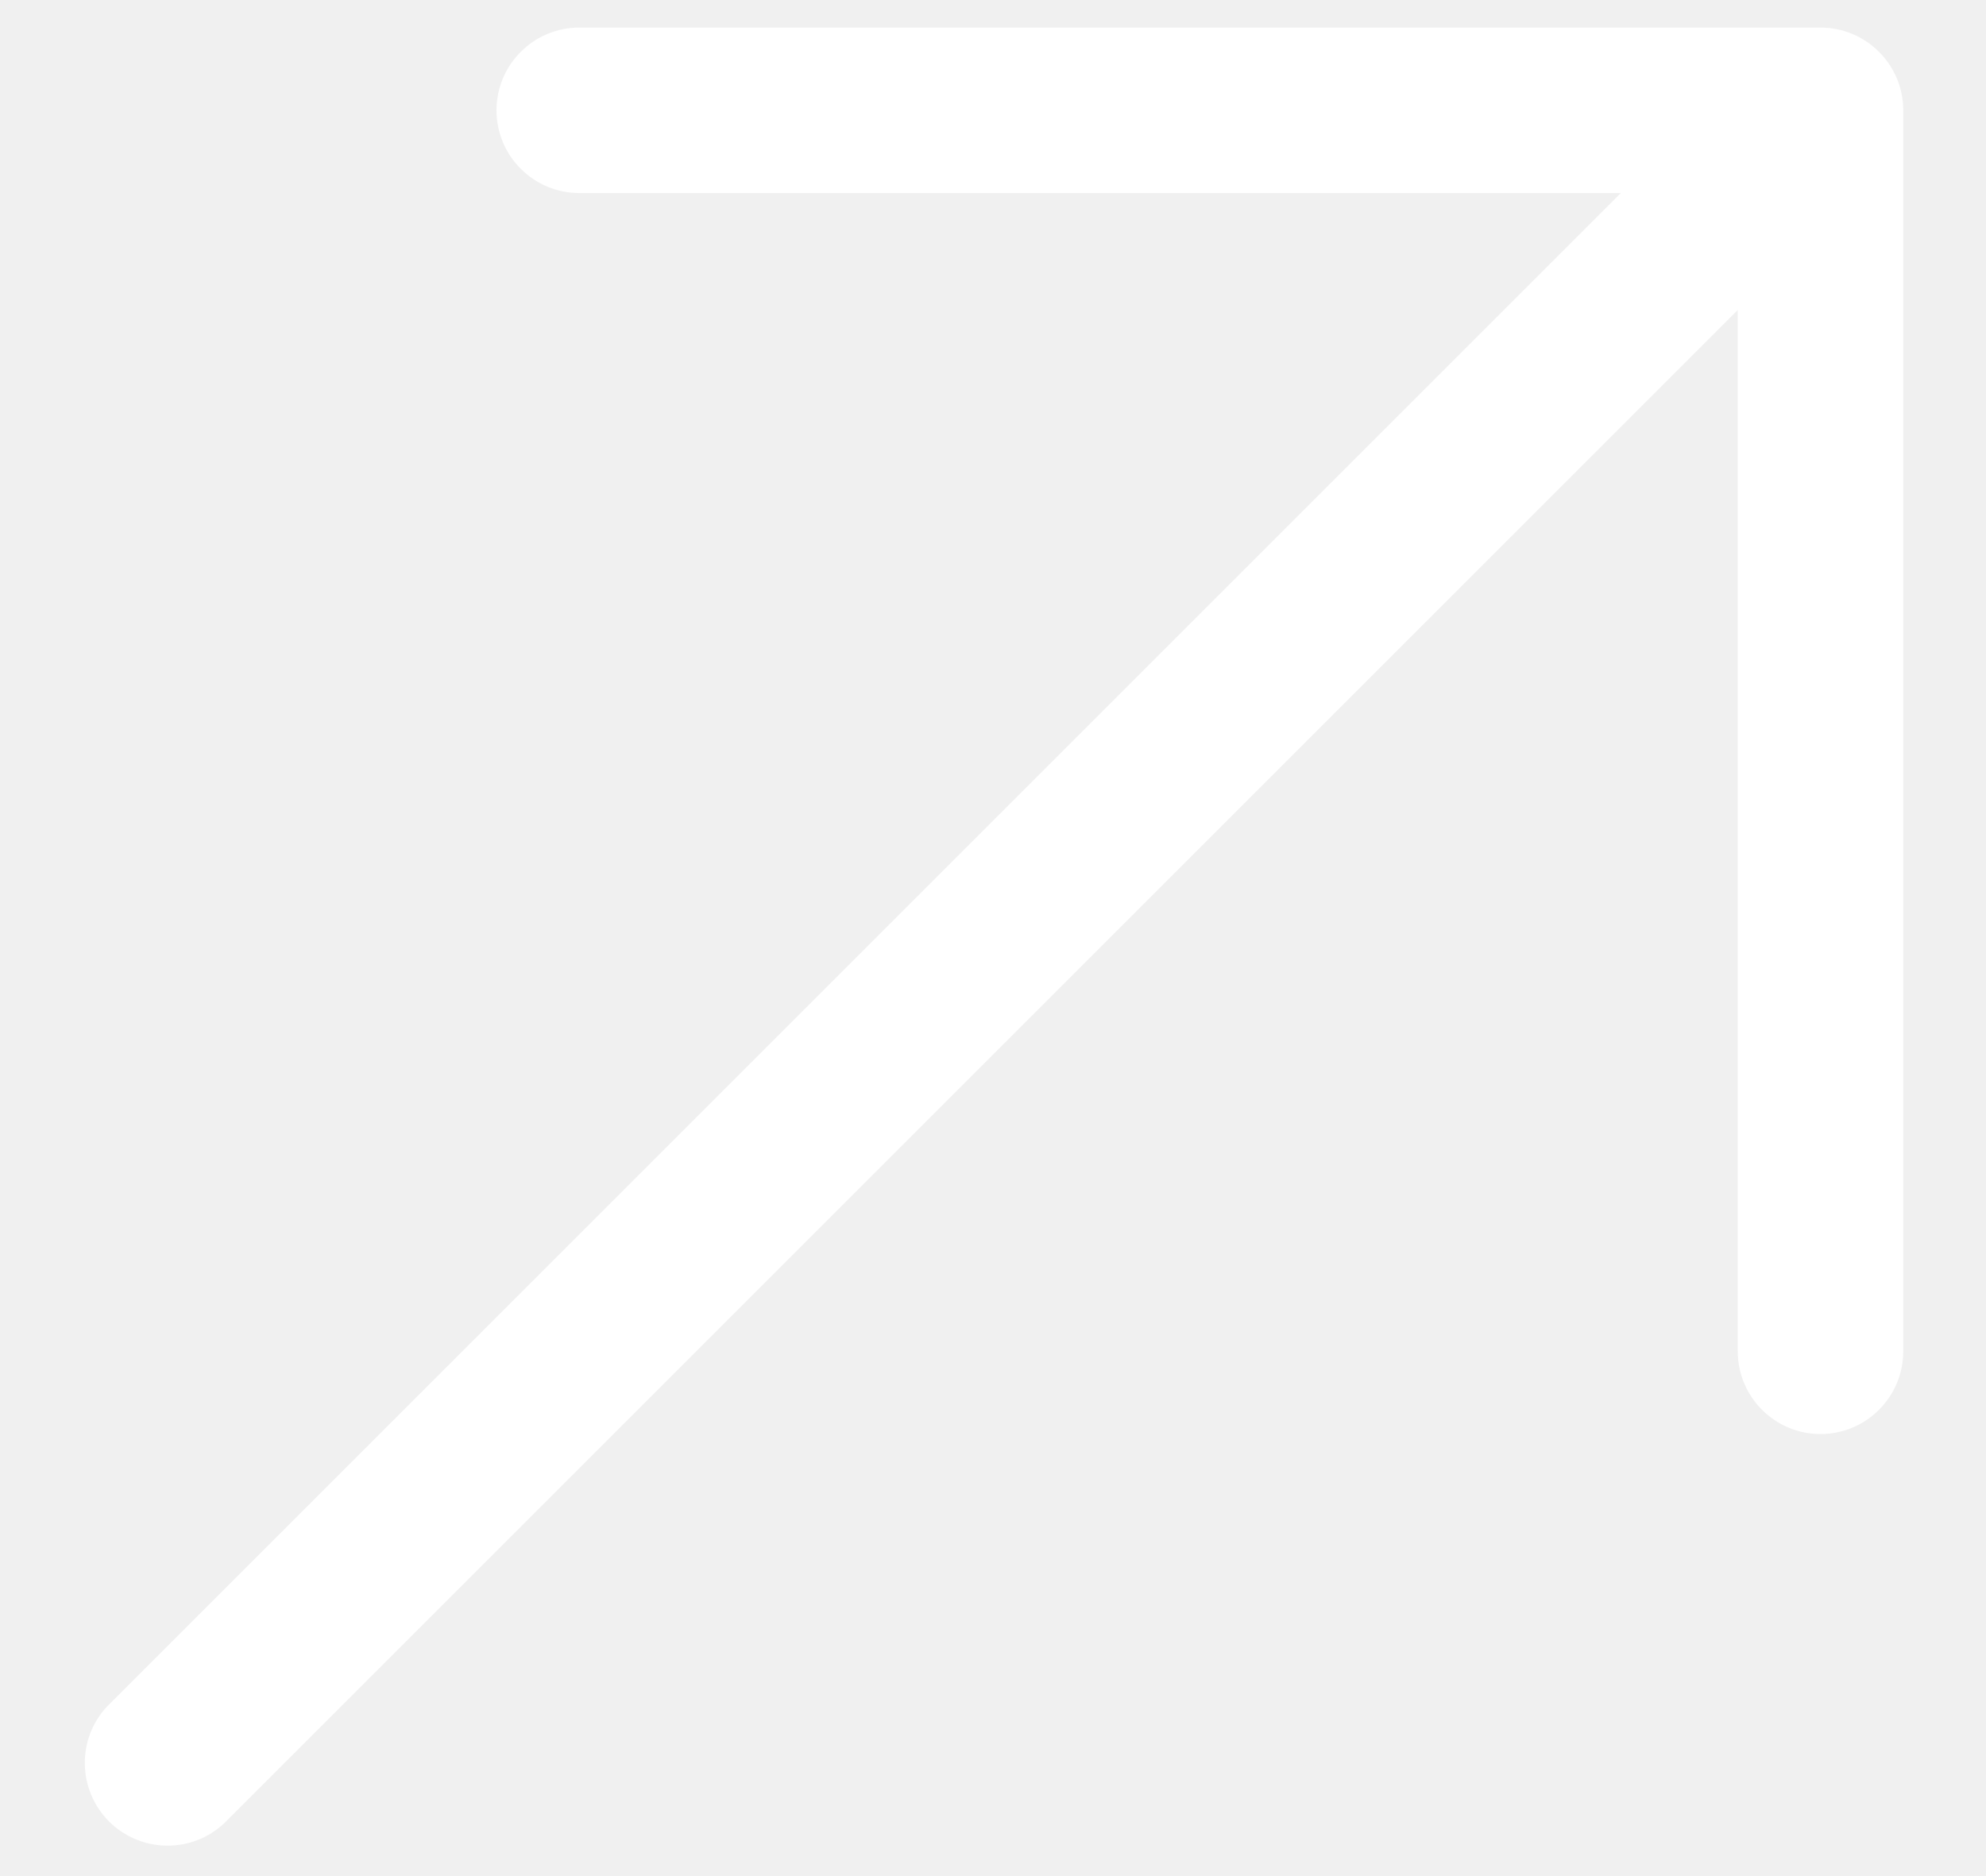
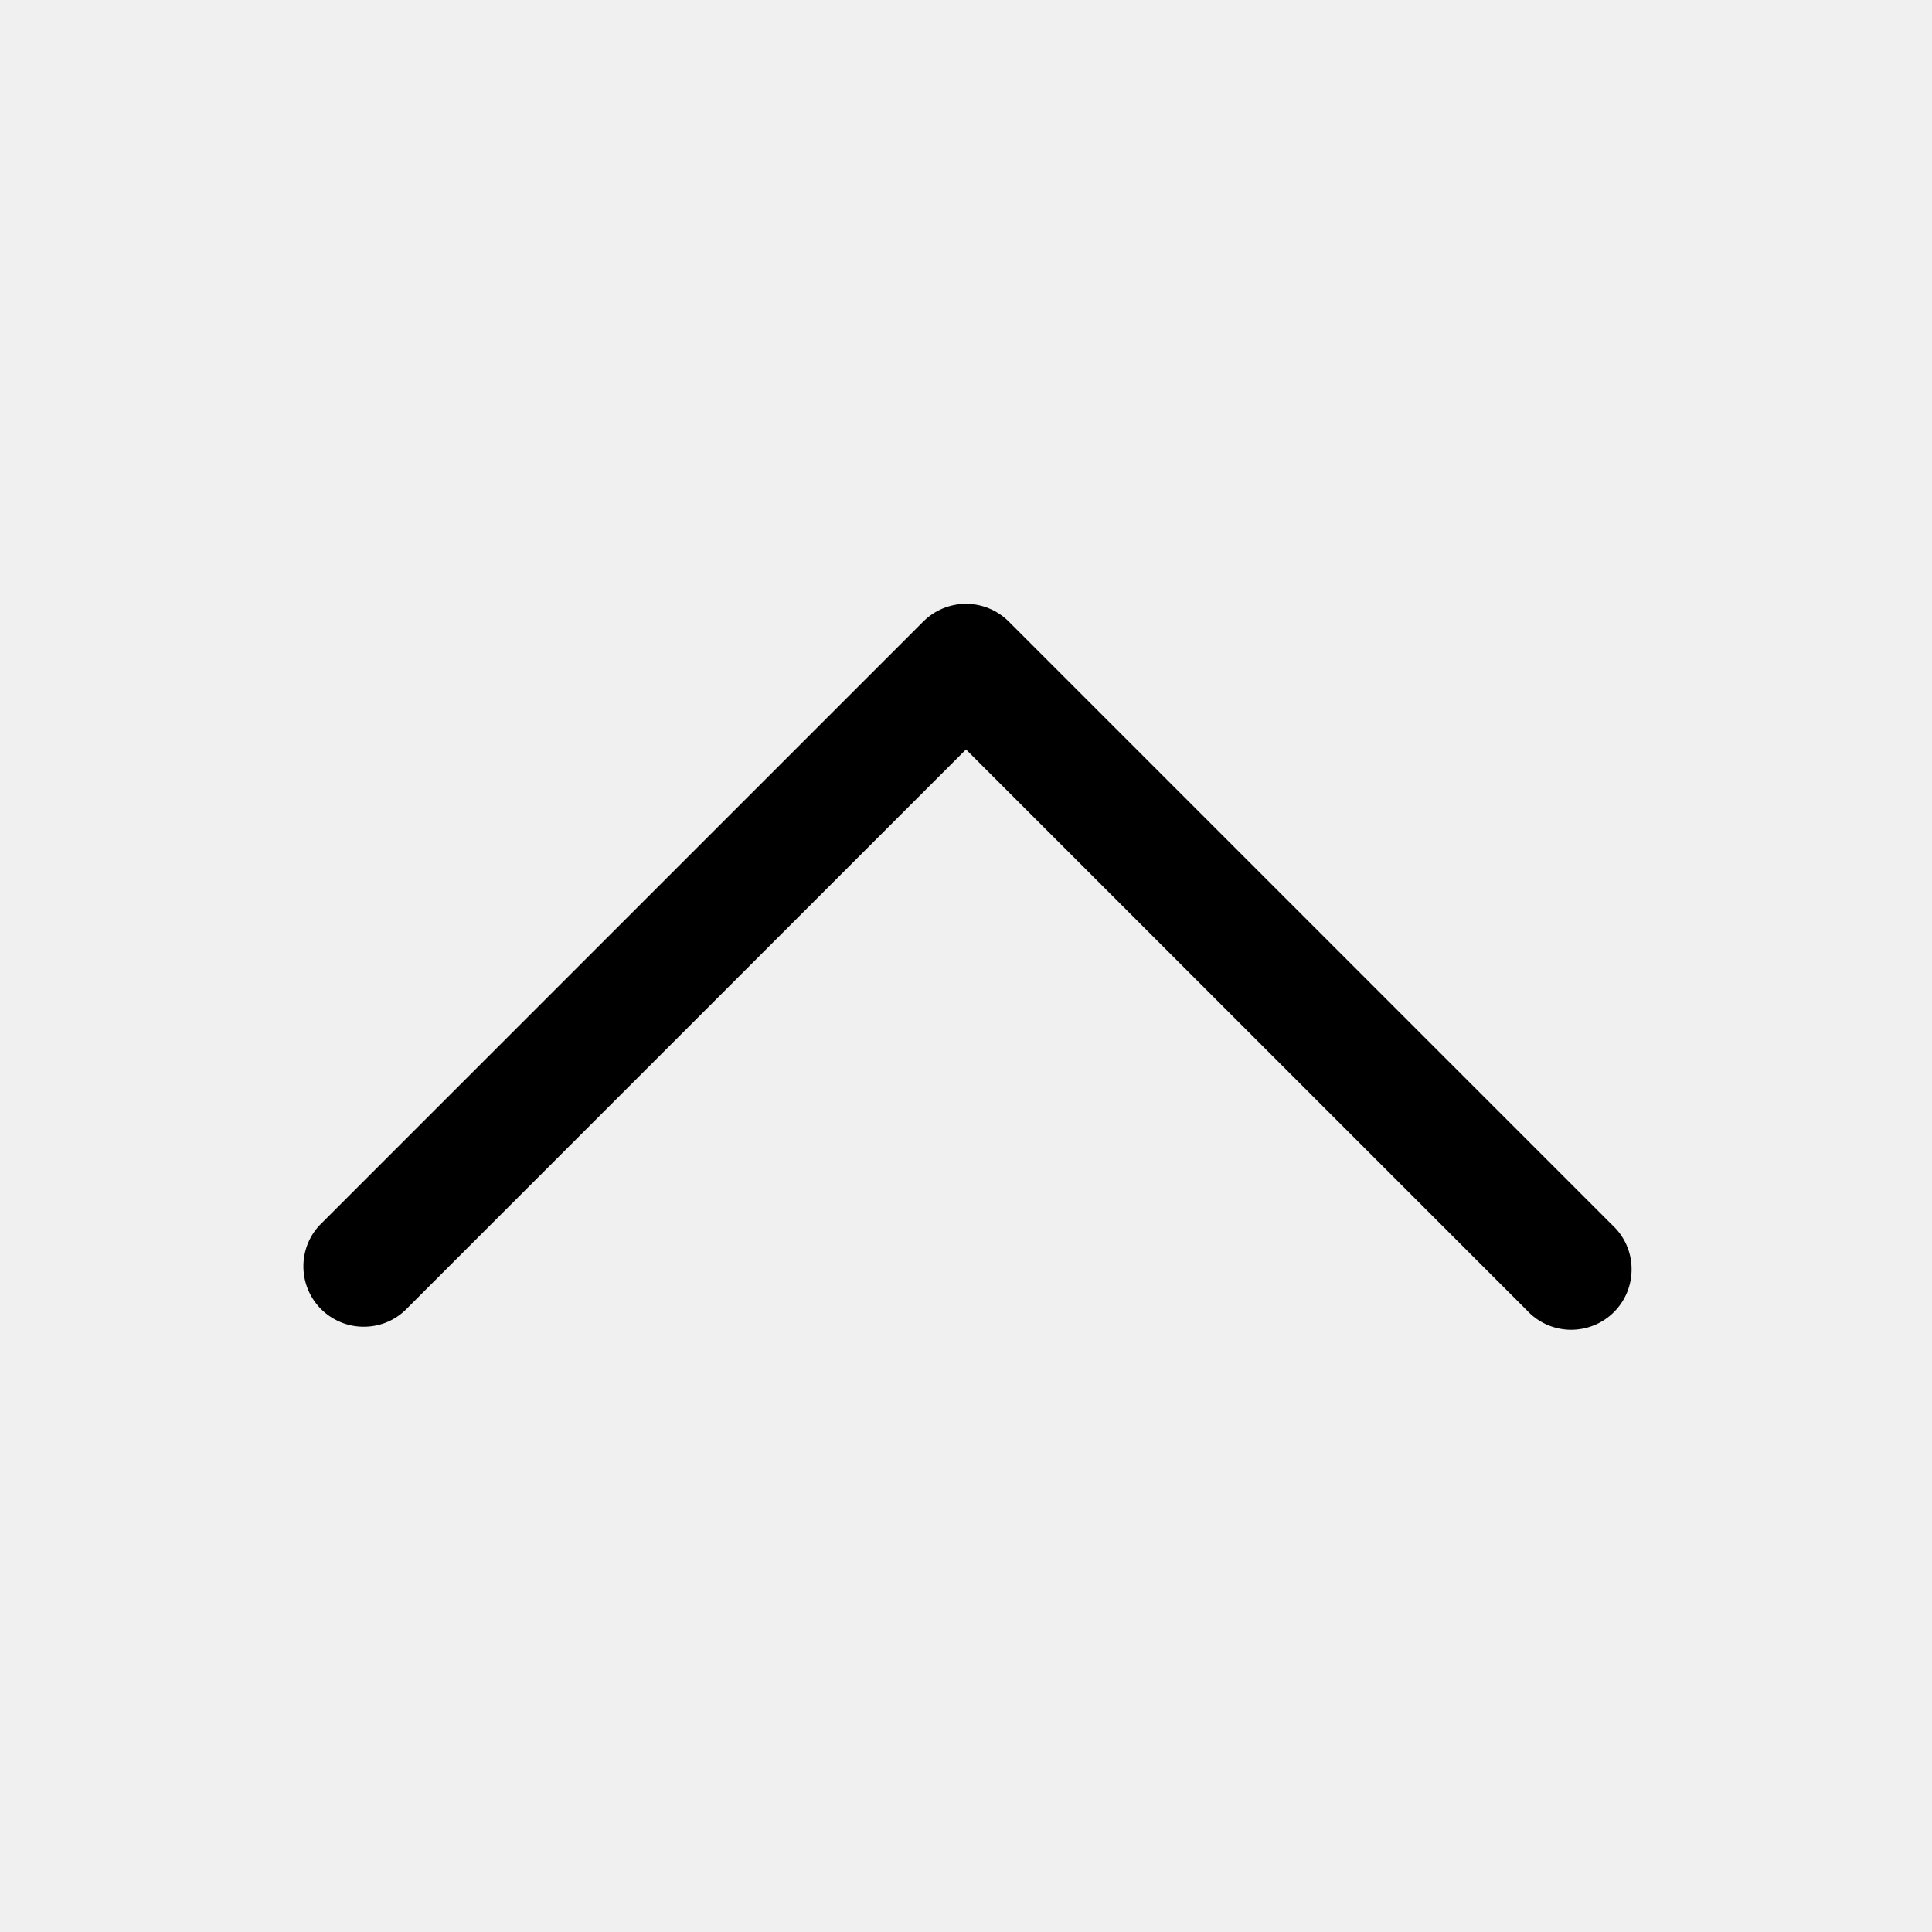
- <svg xmlns="http://www.w3.org/2000/svg" width="18" height="17" viewBox="0 0 18 17" fill="none">
-   <path fill-rule="evenodd" clip-rule="evenodd" d="M5.25 0.25H16.5C16.699 0.25 16.89 0.329 17.03 0.47C17.171 0.61 17.25 0.801 17.25 1V12.25C17.25 12.449 17.171 12.64 17.03 12.78C16.89 12.921 16.699 13 16.5 13C16.301 13 16.11 12.921 15.97 12.78C15.829 12.64 15.75 12.449 15.75 12.25V2.81L2.03 16.53C1.888 16.663 1.7 16.735 1.505 16.731C1.311 16.728 1.126 16.649 0.988 16.512C0.851 16.374 0.772 16.189 0.769 15.995C0.765 15.8 0.837 15.612 0.97 15.47L14.69 1.75H5.25C5.051 1.75 4.86 1.671 4.72 1.53C4.579 1.39 4.5 1.199 4.5 1C4.5 0.801 4.579 0.61 4.72 0.47C4.86 0.329 5.051 0.25 5.25 0.25Z" fill="white" />
+ <svg xmlns="http://www.w3.org/2000/svg" width="24" height="24" viewBox="0 0 24 24" fill="none">
+   <path fill-rule="evenodd" clip-rule="evenodd" d="M11.47 7.72C11.611 7.58 11.801 7.501 12 7.501C12.199 7.501 12.389 7.58 12.53 7.72L20.03 15.22C20.104 15.289 20.163 15.371 20.204 15.463C20.245 15.556 20.267 15.655 20.268 15.756C20.27 15.856 20.252 15.956 20.214 16.05C20.176 16.143 20.12 16.228 20.049 16.299C19.978 16.37 19.893 16.427 19.799 16.464C19.706 16.502 19.606 16.52 19.505 16.519C19.405 16.517 19.305 16.495 19.213 16.454C19.121 16.413 19.038 16.354 18.97 16.28L12 9.31L5.03 16.28C4.888 16.413 4.7 16.485 4.505 16.481C4.311 16.478 4.126 16.399 3.988 16.262C3.851 16.124 3.772 15.939 3.769 15.745C3.765 15.55 3.837 15.362 3.97 15.22L11.47 7.72Z" fill="black" />
</svg>
